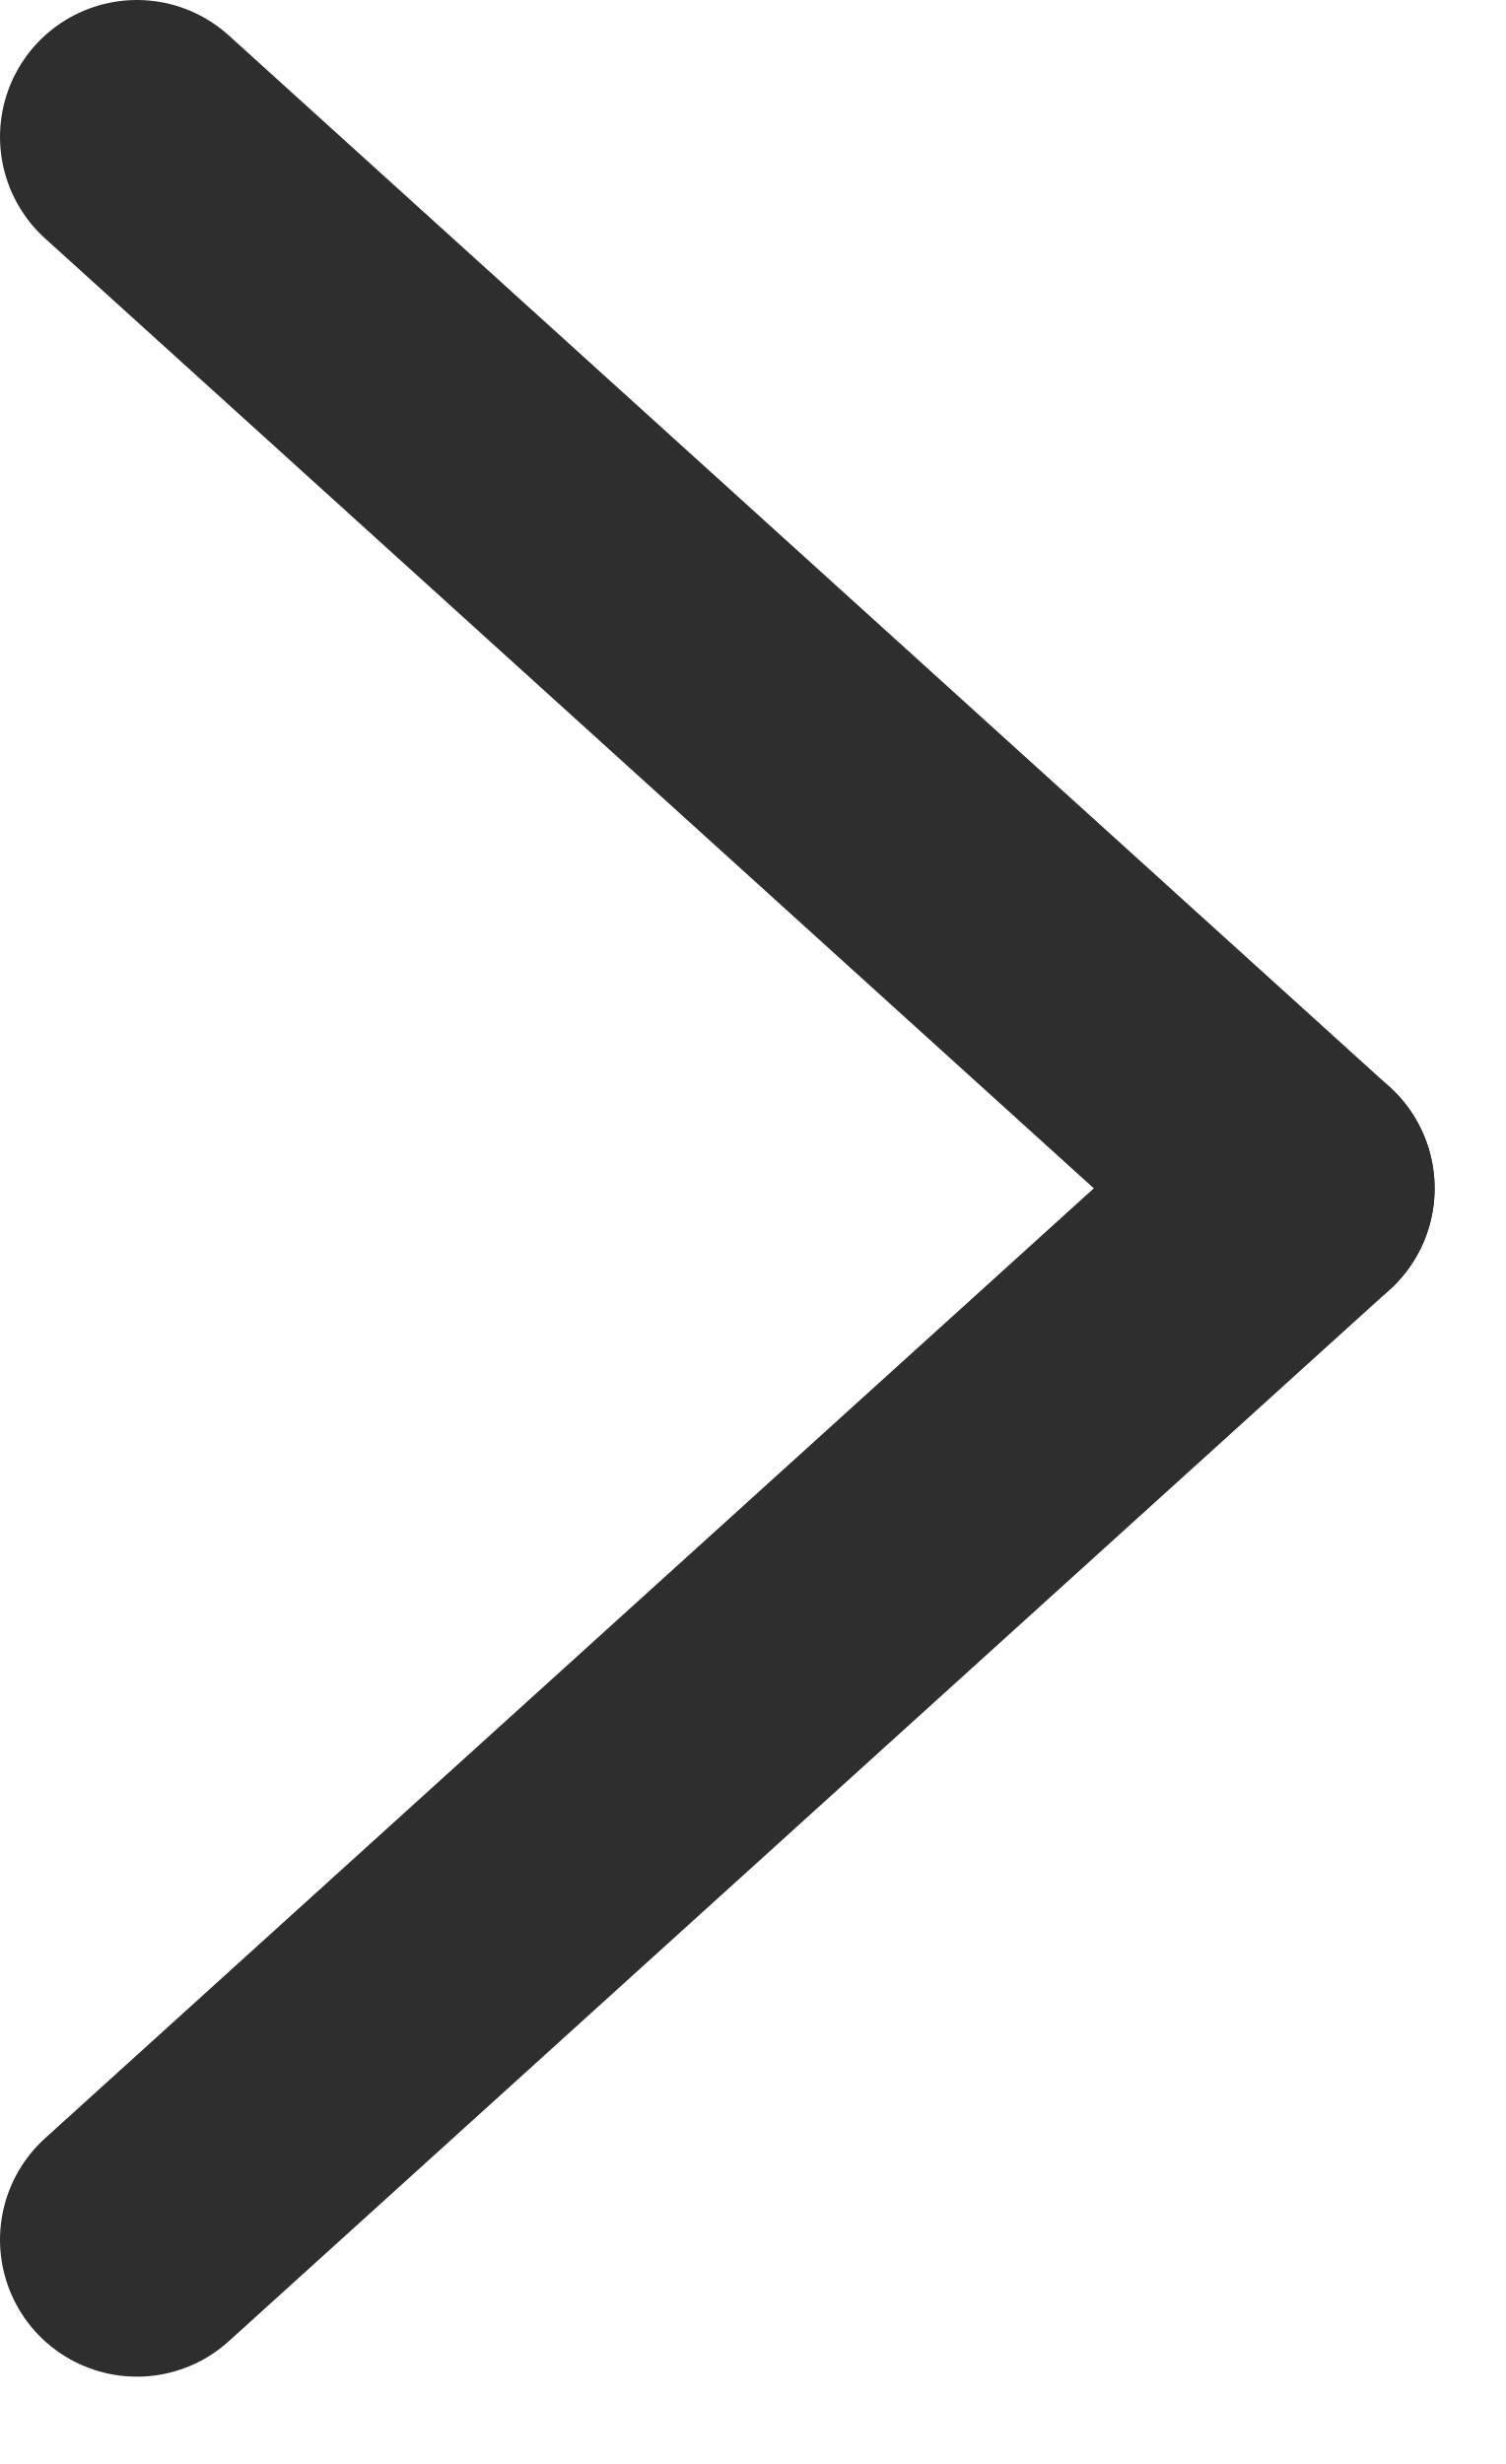
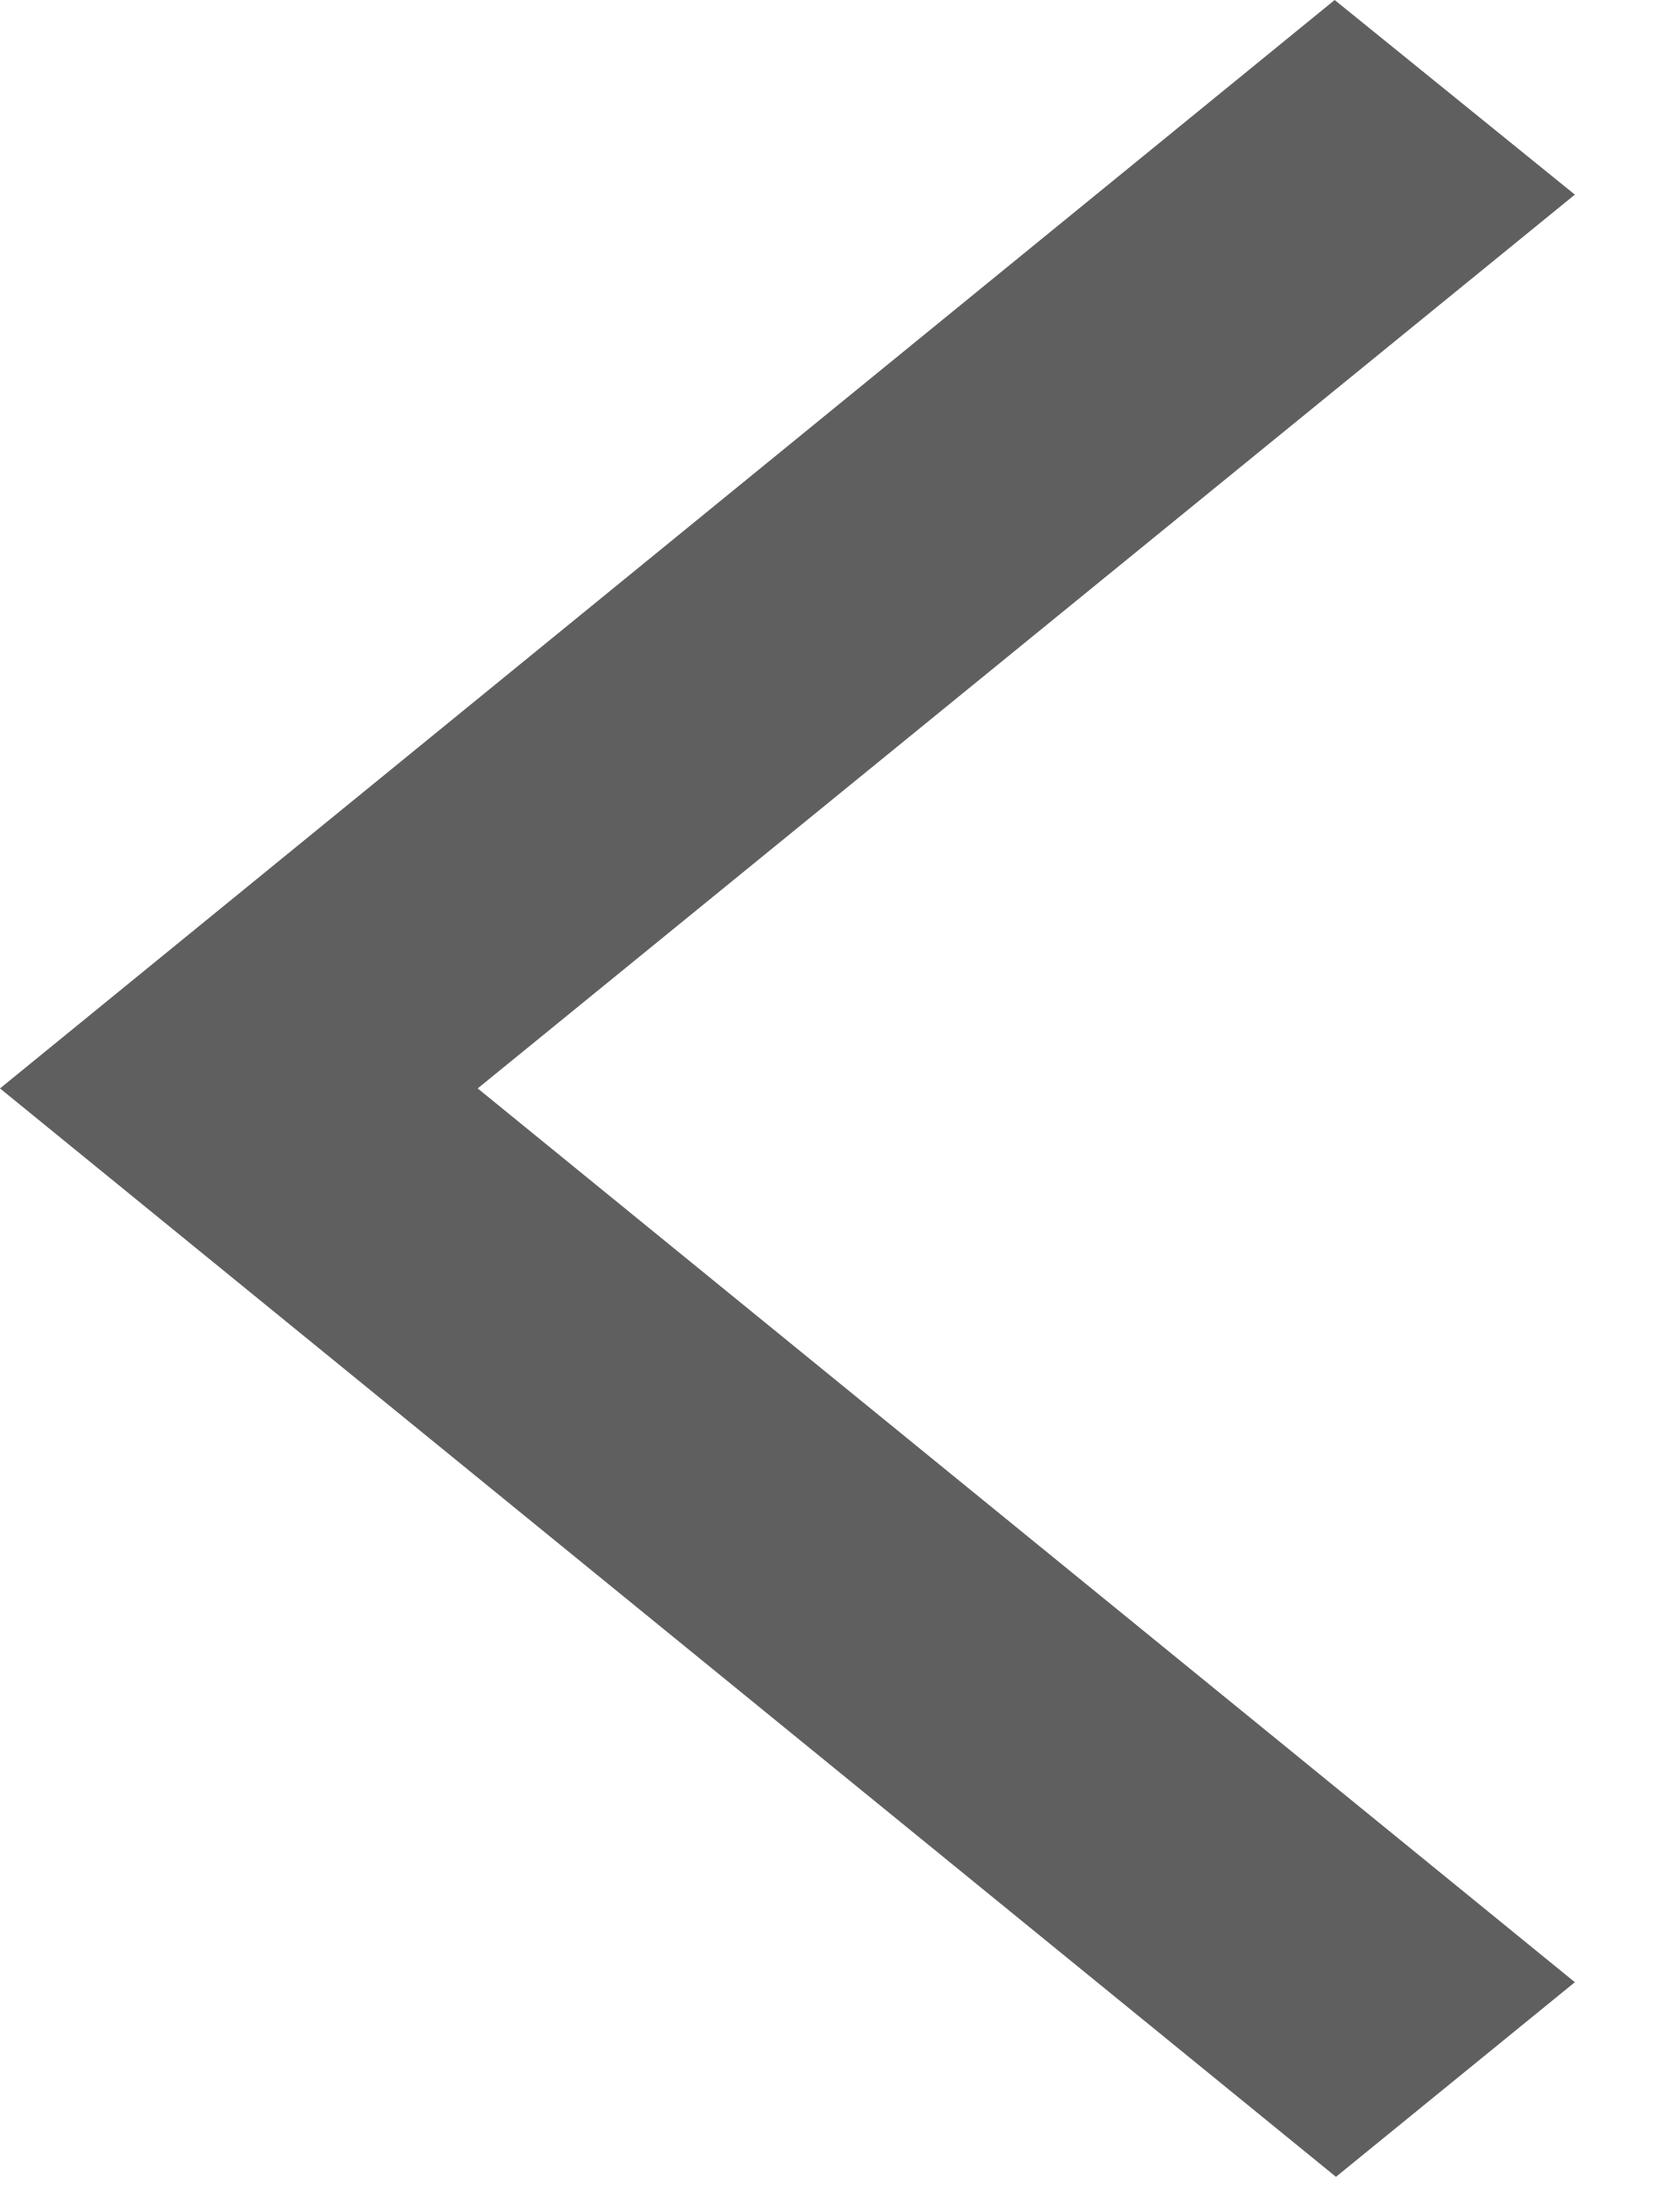
- <svg xmlns="http://www.w3.org/2000/svg" width="11" height="18" viewBox="0 0 11 18" fill="none">
-   <path d="M9.48 8.681L1 1" stroke="#2E2E2E" stroke-width="2" stroke-linecap="round" />
-   <path d="M9.48 8.681L1 16.362" stroke="#2E2E2E" stroke-width="2" stroke-linecap="round" />
+ <svg xmlns="http://www.w3.org/2000/svg" width="13" height="17" viewBox="0 0 13 17" fill="none">
+   <path d="M12.188 1.506L10.329 0L0 8.422L10.339 16.844L12.188 15.338L3.697 8.422L12.188 1.506Z" fill="#5F5F5F" />
</svg>
